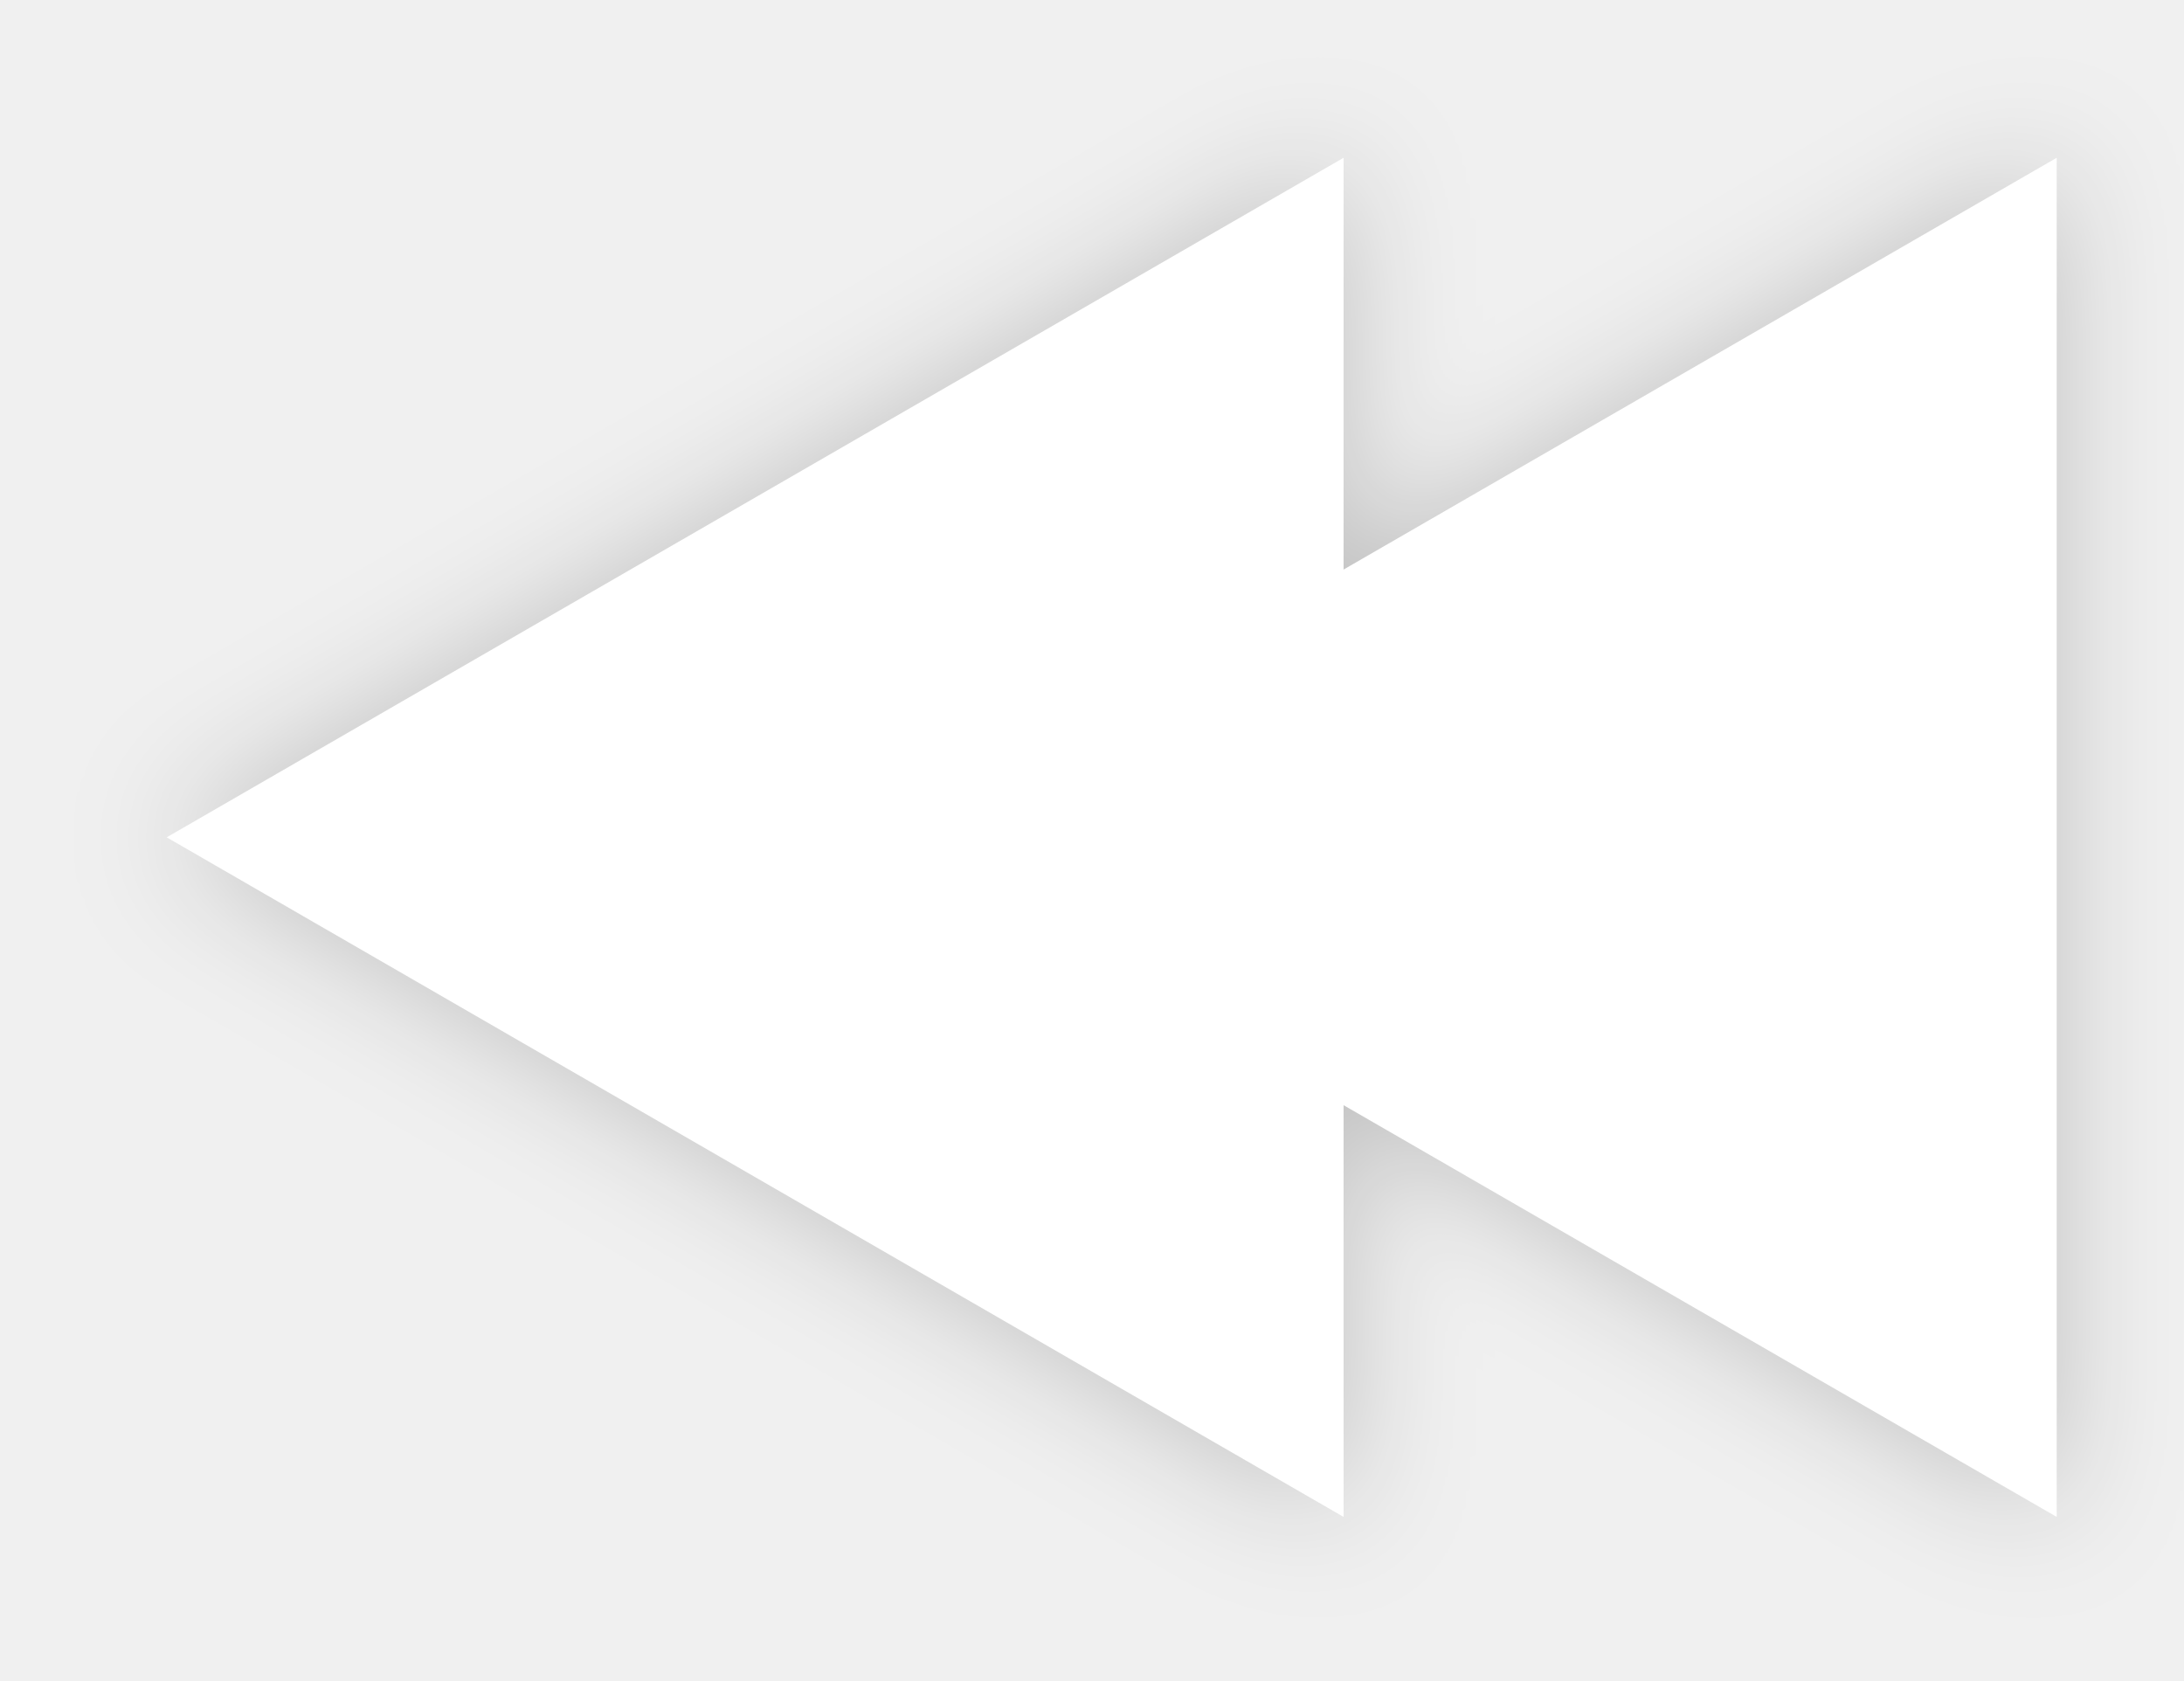
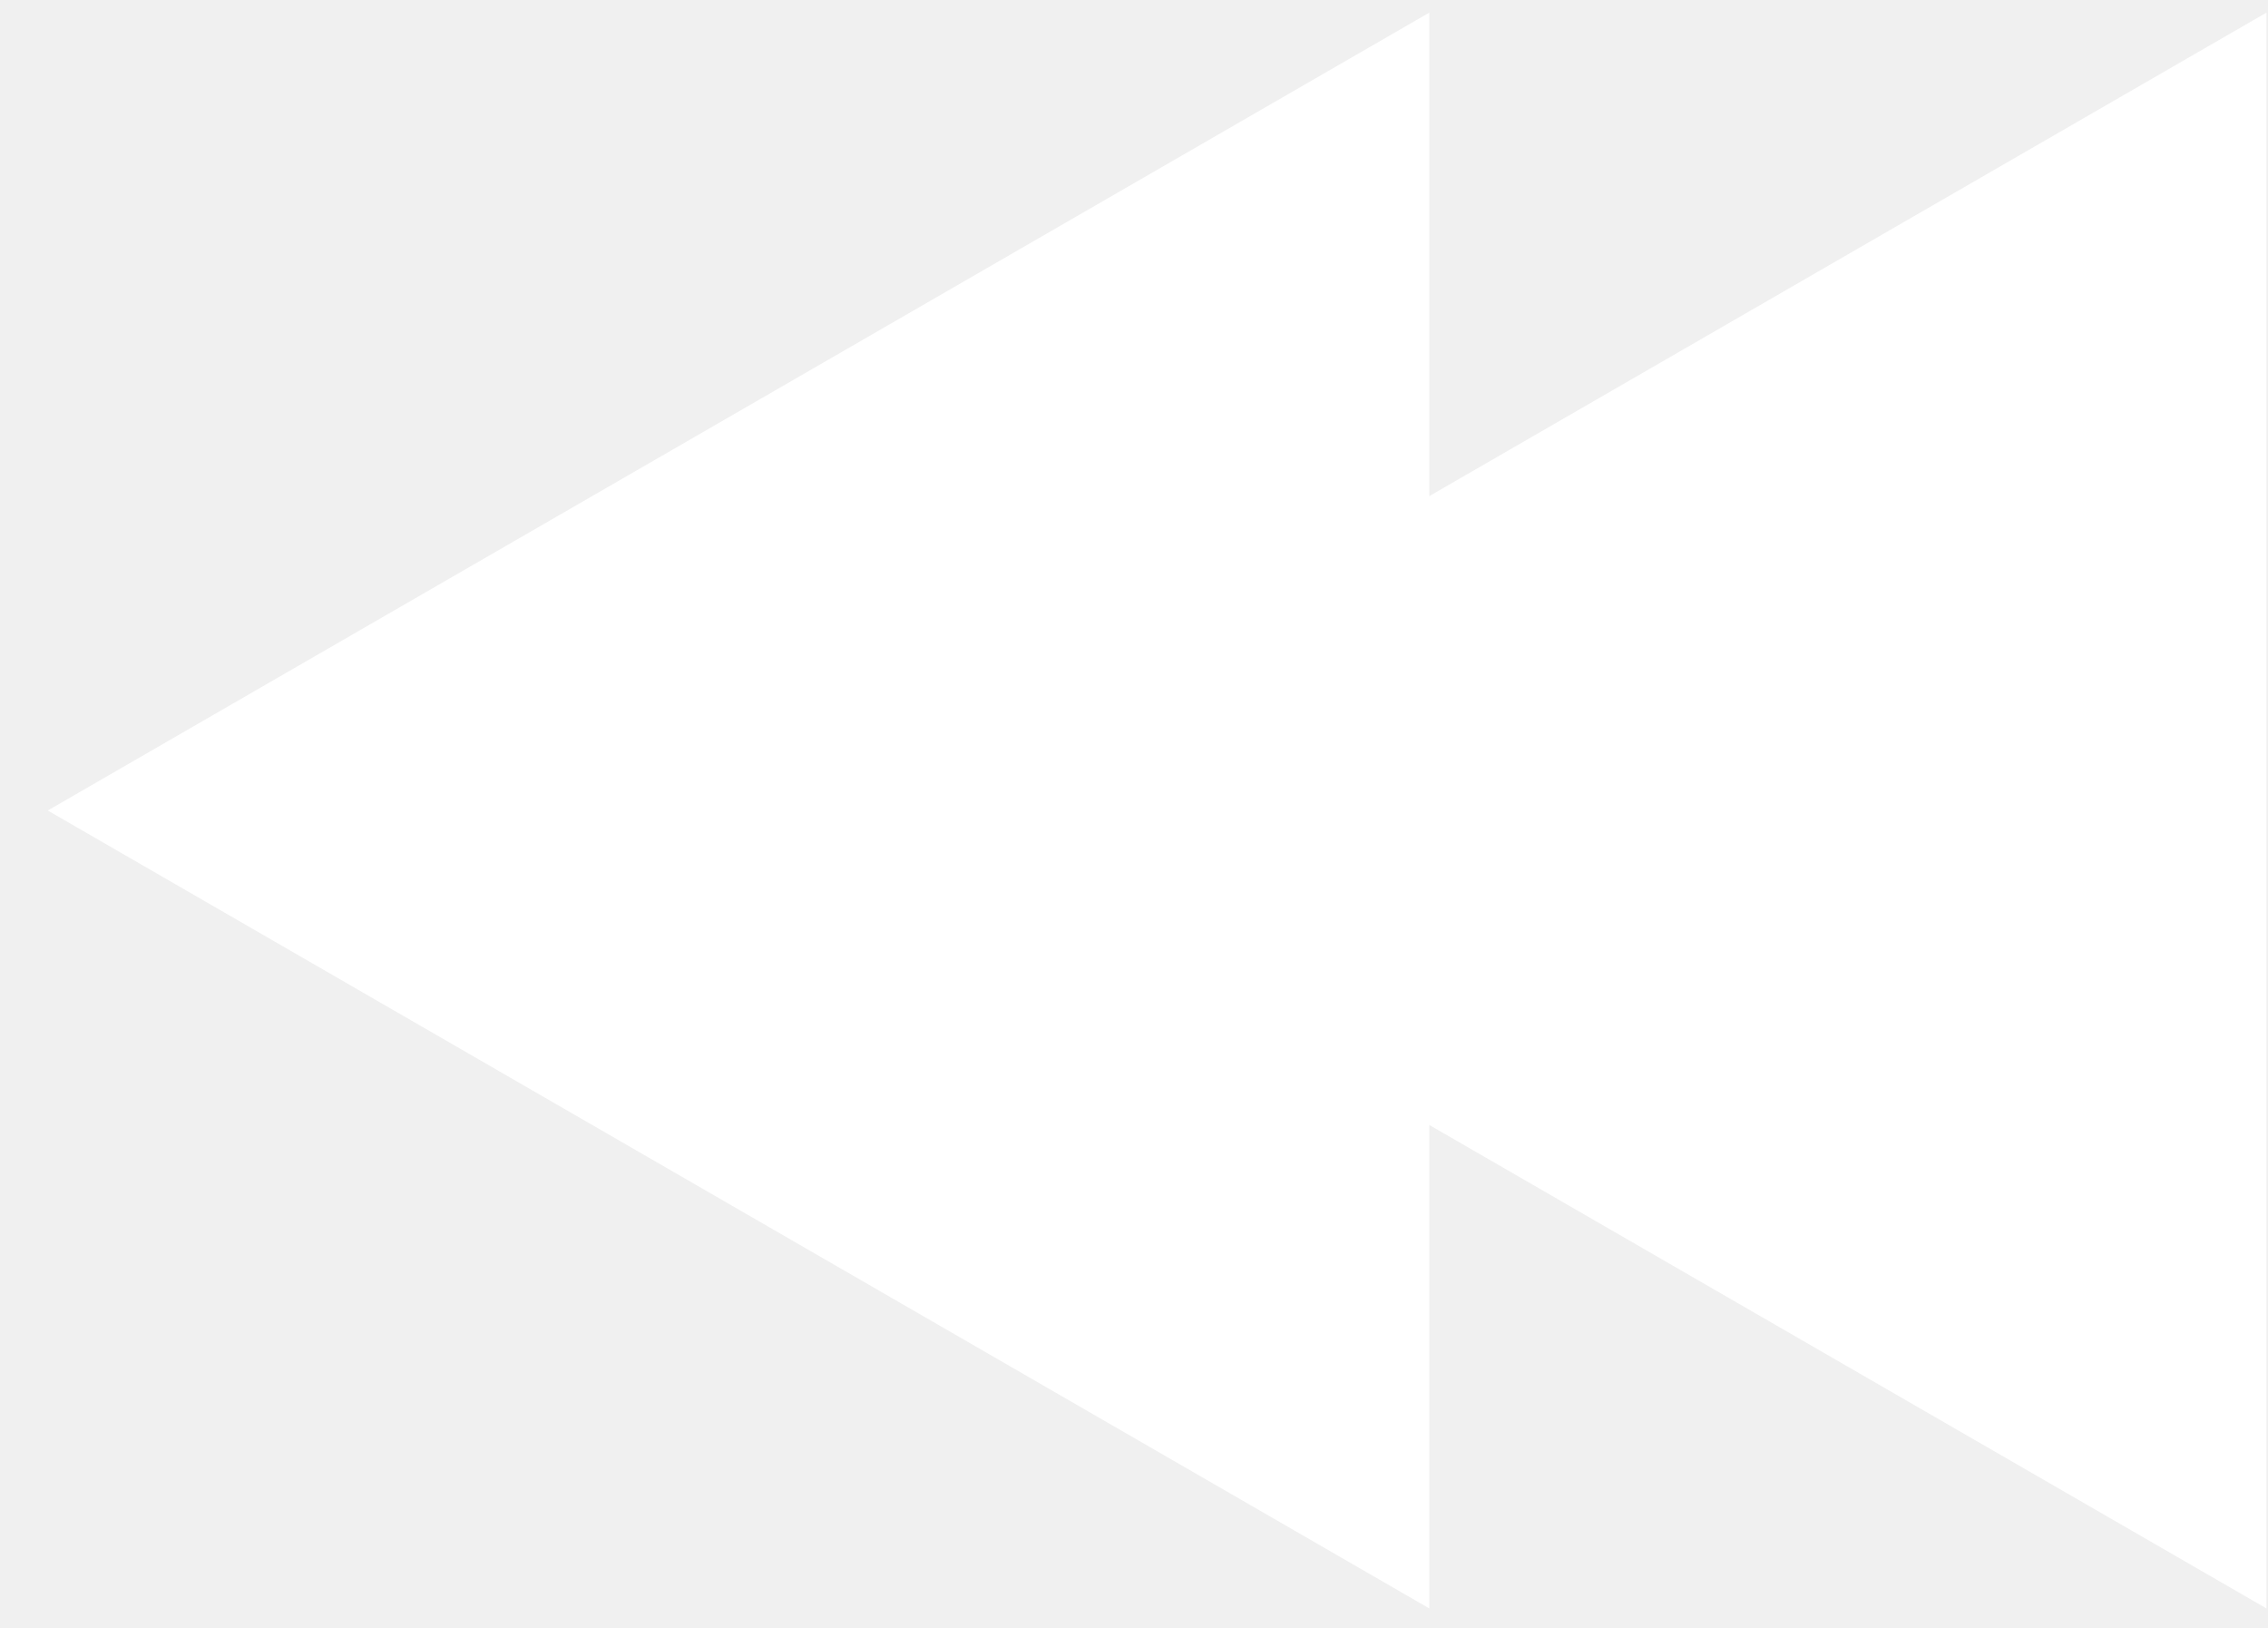
- <svg xmlns="http://www.w3.org/2000/svg" width="52" height="40" viewBox="0 0 52 40" fill="none">
-   <g filter="url(#filter0_d)">
-     <path d="M20.947 19.935L48.969 3.756L48.969 36.113L20.947 19.935Z" fill="white" />
-     <path d="M3.969 19.934L31.99 3.756L31.99 36.113L3.969 19.934Z" fill="white" />
-   </g>
-   <defs>
-     <filter id="filter0_d" x="0.969" y="0.756" width="51" height="38.357" filterUnits="userSpaceOnUse" color-interpolation-filters="sRGB">
-       <feFlood flood-opacity="0" result="BackgroundImageFix" />
-       <feColorMatrix in="SourceAlpha" type="matrix" values="0 0 0 0 0 0 0 0 0 0 0 0 0 0 0 0 0 0 127 0" />
-       <feOffset />
-       <feGaussianBlur stdDeviation="1.5" />
-       <feColorMatrix type="matrix" values="0 0 0 0 0 0 0 0 0 0 0 0 0 0 0 0 0 0 0.2 0" />
-       <feBlend mode="normal" in2="BackgroundImageFix" result="effect1_dropShadow" />
-       <feBlend mode="normal" in="SourceGraphic" in2="effect1_dropShadow" result="shape" />
-     </filter>
-   </defs>
+ <svg xmlns="http://www.w3.org/2000/svg" width="46" height="33" viewBox="0 0 46 33" fill="none">
+   <path d="M17.947 16.435L45.969 0.256L45.969 32.613L17.947 16.435Z" fill="white" />
+   <path d="M0.969 16.434L28.99 0.256L28.99 32.613L0.969 16.434Z" fill="white" />
</svg>
